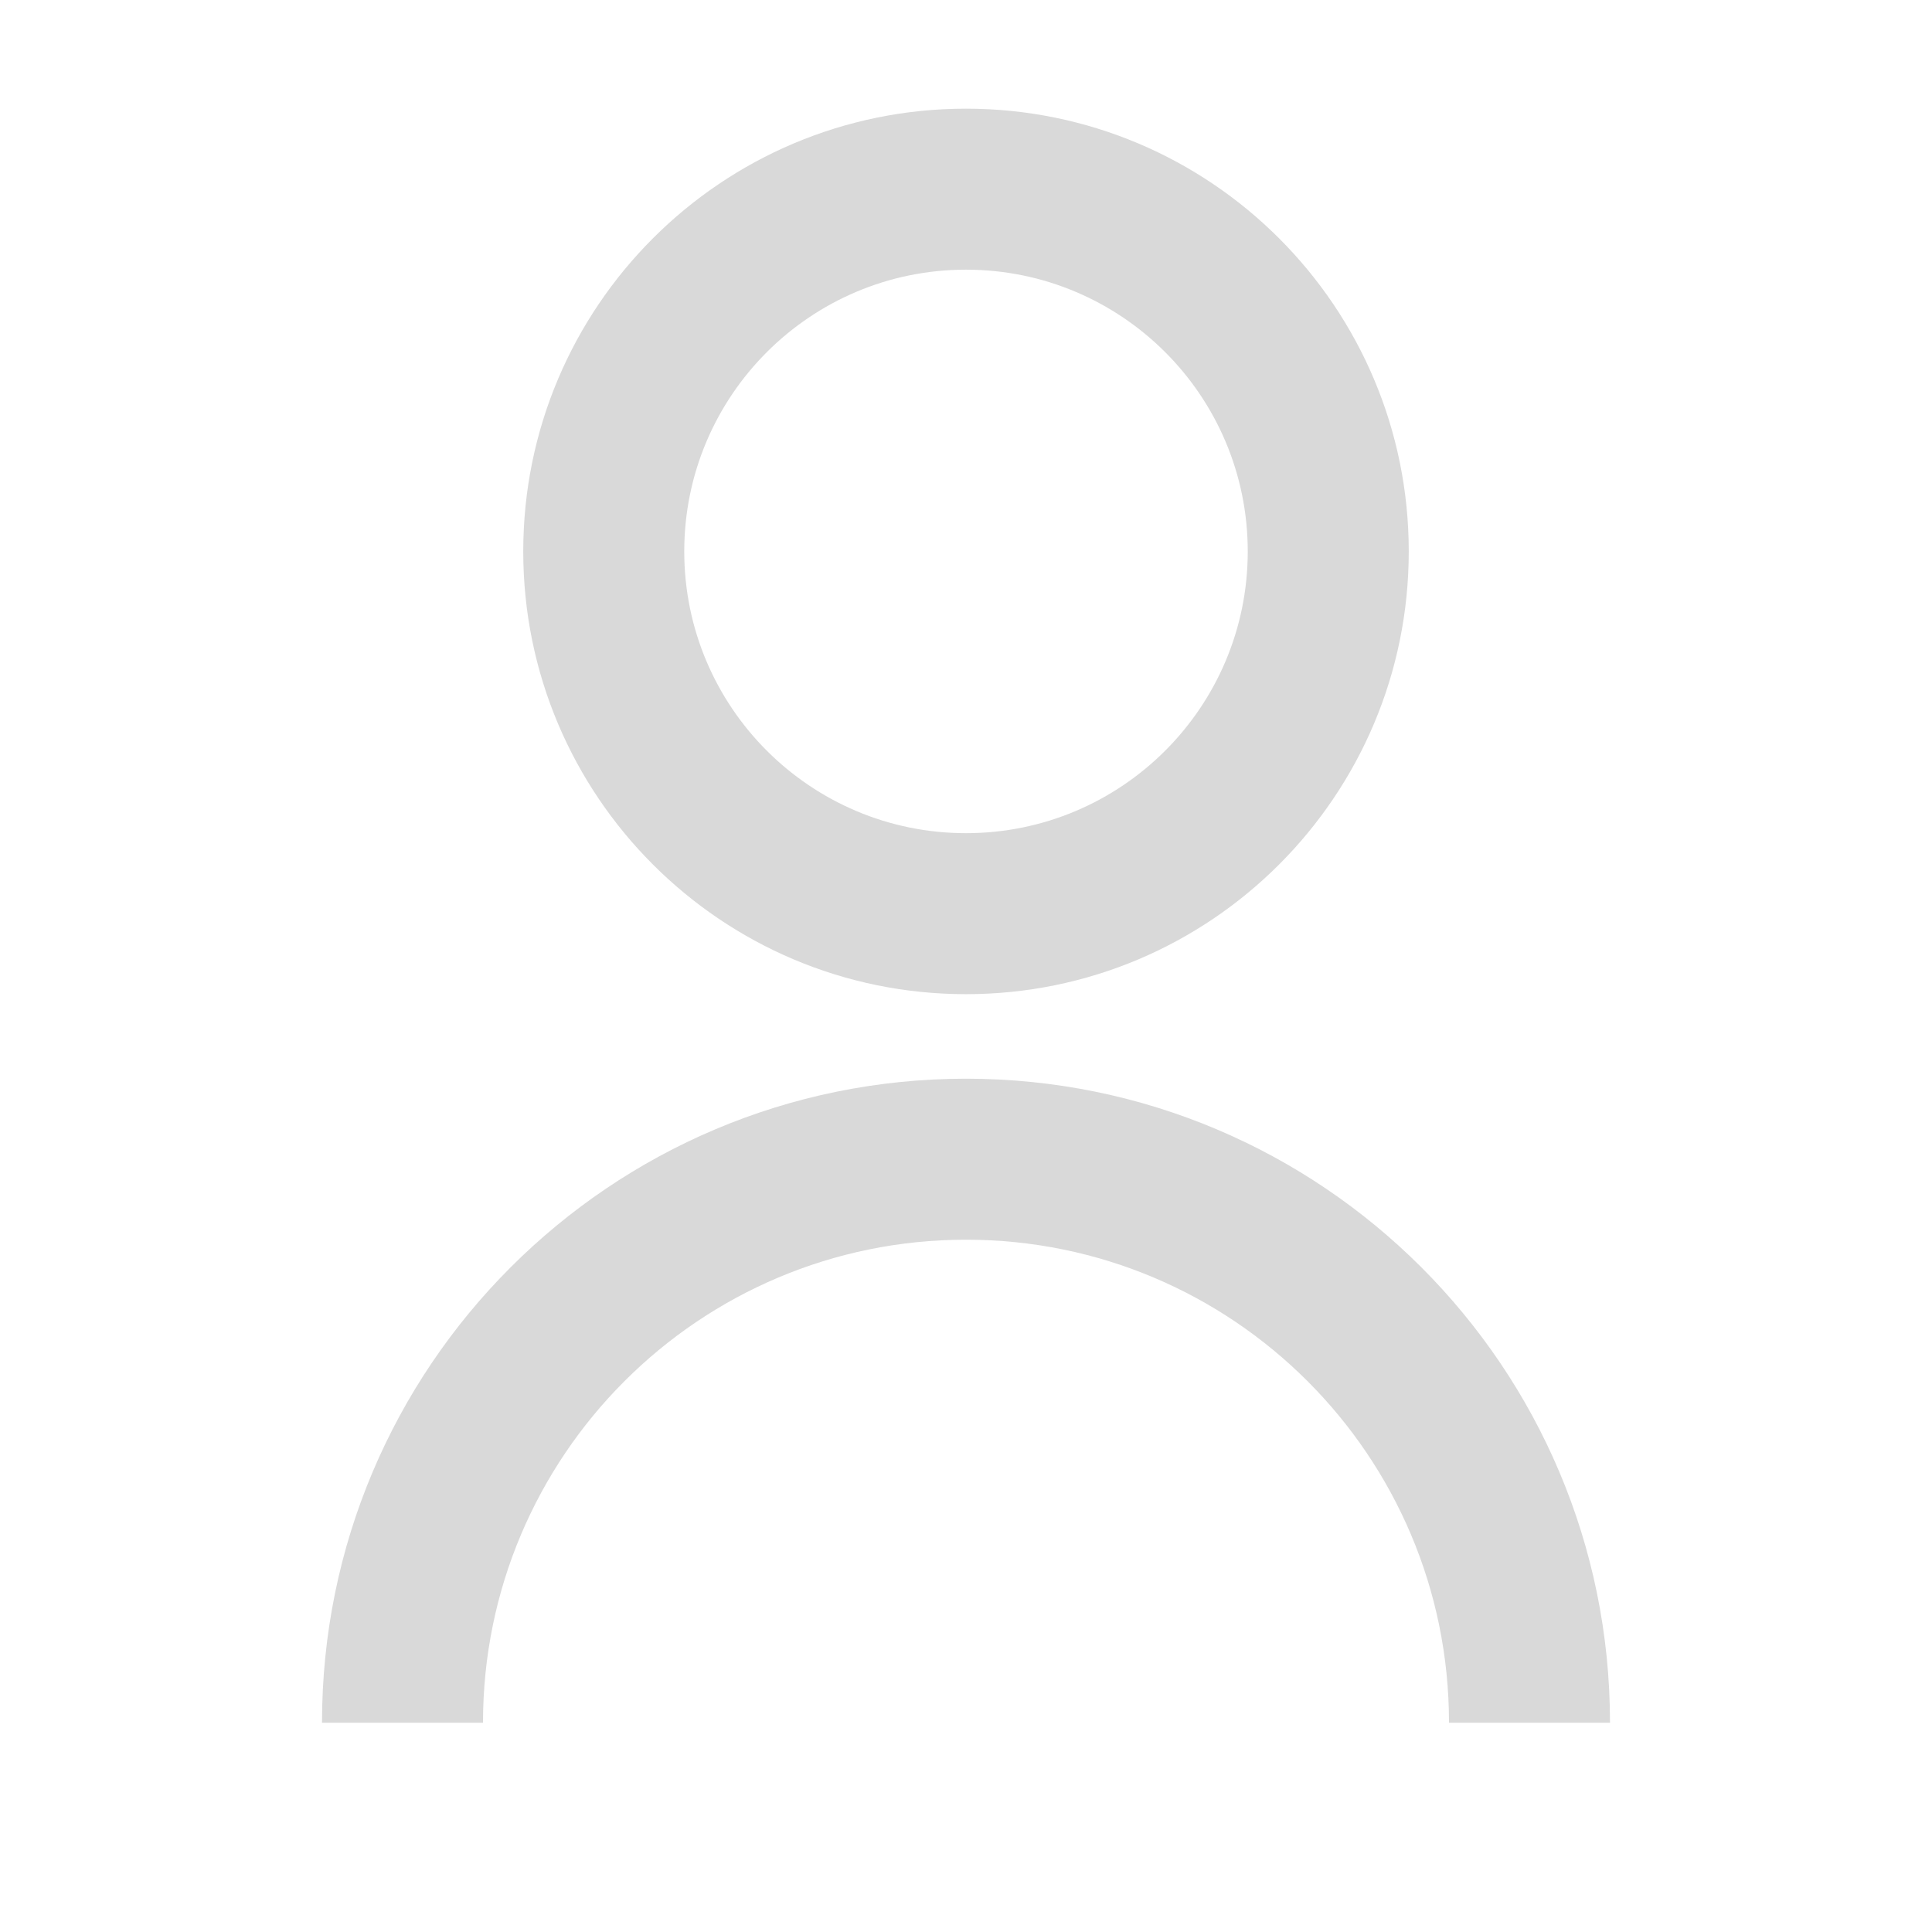
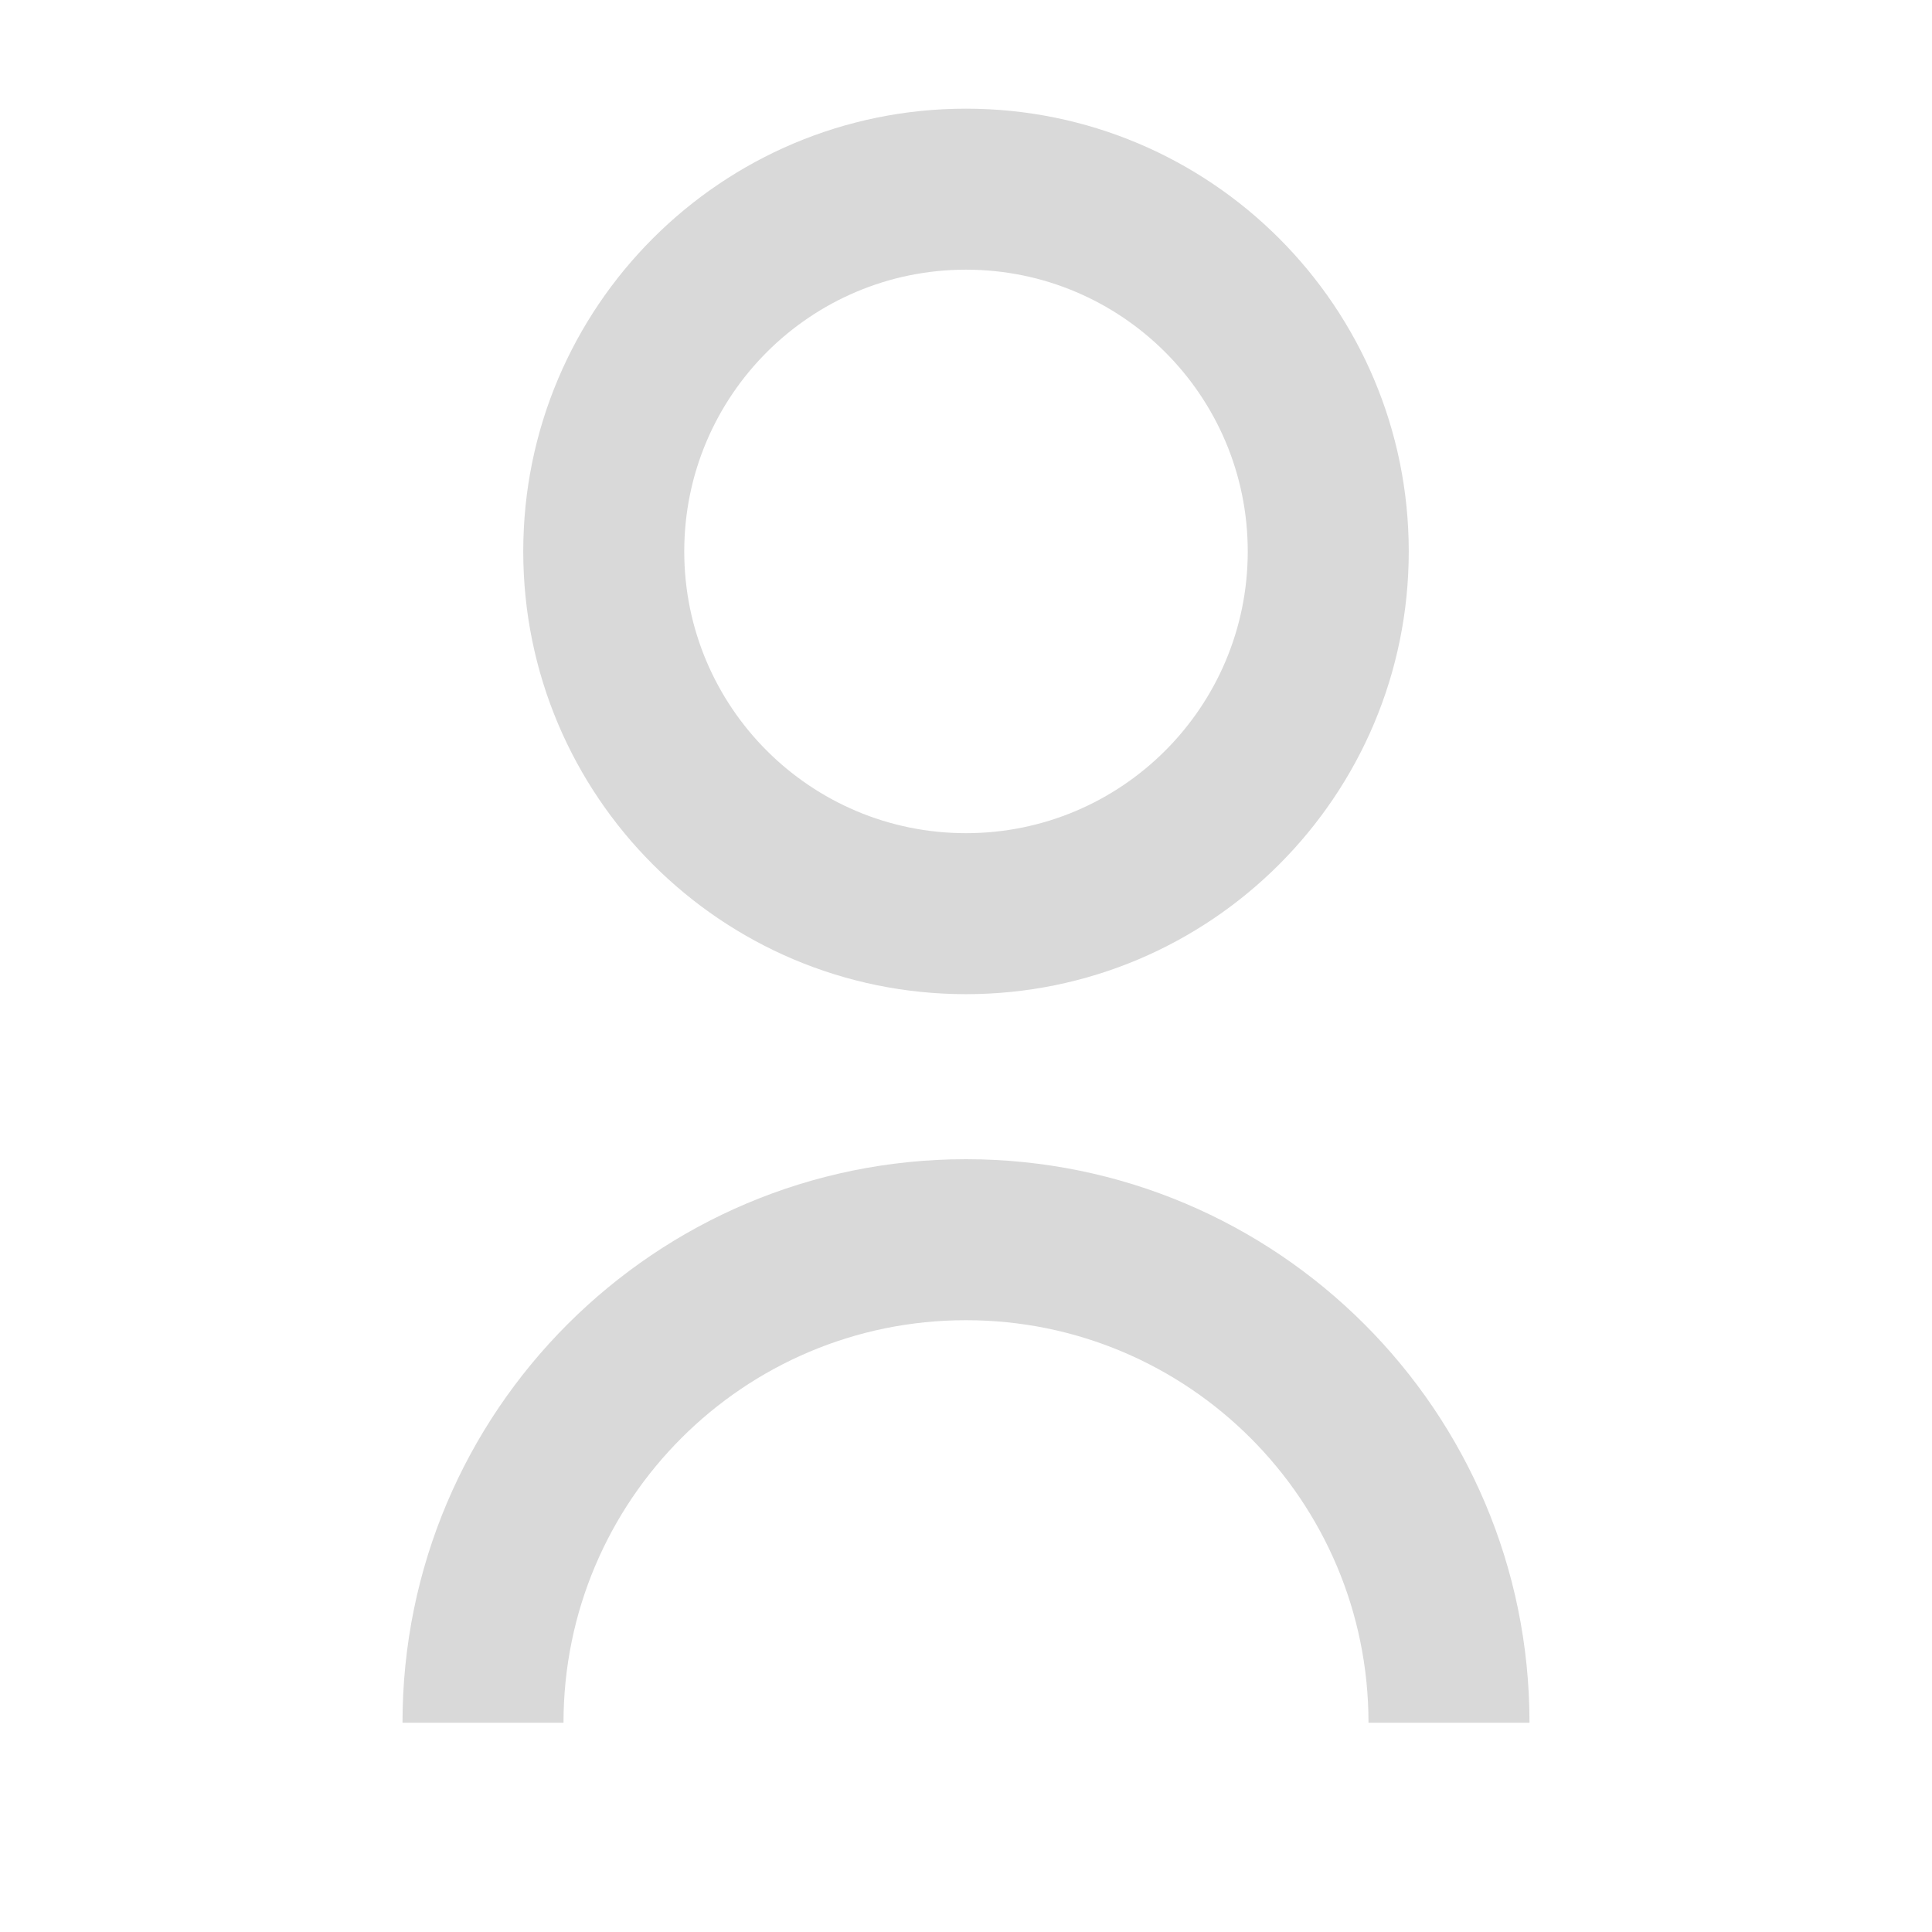
<svg xmlns="http://www.w3.org/2000/svg" fill="#D9D9D9" width="800px" height="800px" viewBox="0 0 24 24">
  <g>
    <path fill="none" d="M0 0h24v24H0z" />
-     <path fill="#D9D9D9" d="M4 21.4a8 8 0 1 1 16 0h-2a6 6 0 1 0-12 0H4zm8-9.05c-3.038 0-5.5-2.462-5.5-5.5S8.962 1.35 12 1.35 17.5 3.812 17.5 6.85 15.038 12.35 12 12.35zm0-2c1.933 0 3.5-1.567 3.5-3.5S13.933 3.35 12 3.35 8.5 4.917 8.5 6.85 10.067 10.35 12 10.35z" />
+     <path fill="#D9D9D9" d="M5 21.4a7 7 0 1 1 14 0h-2a5 5 0 1 0-10 0H5zm7-9.05c-3.038 0-5.5-2.462-5.5-5.5S8.962 1.35 12 1.35 17.5 3.812 17.5 6.85 15.038 12.35 12 12.35zm0-2c1.933 0 3.5-1.567 3.5-3.5S13.933 3.35 12 3.35 8.5 4.917 8.5 6.85 10.067 10.35 12 10.35z" />
  </g>
</svg>
